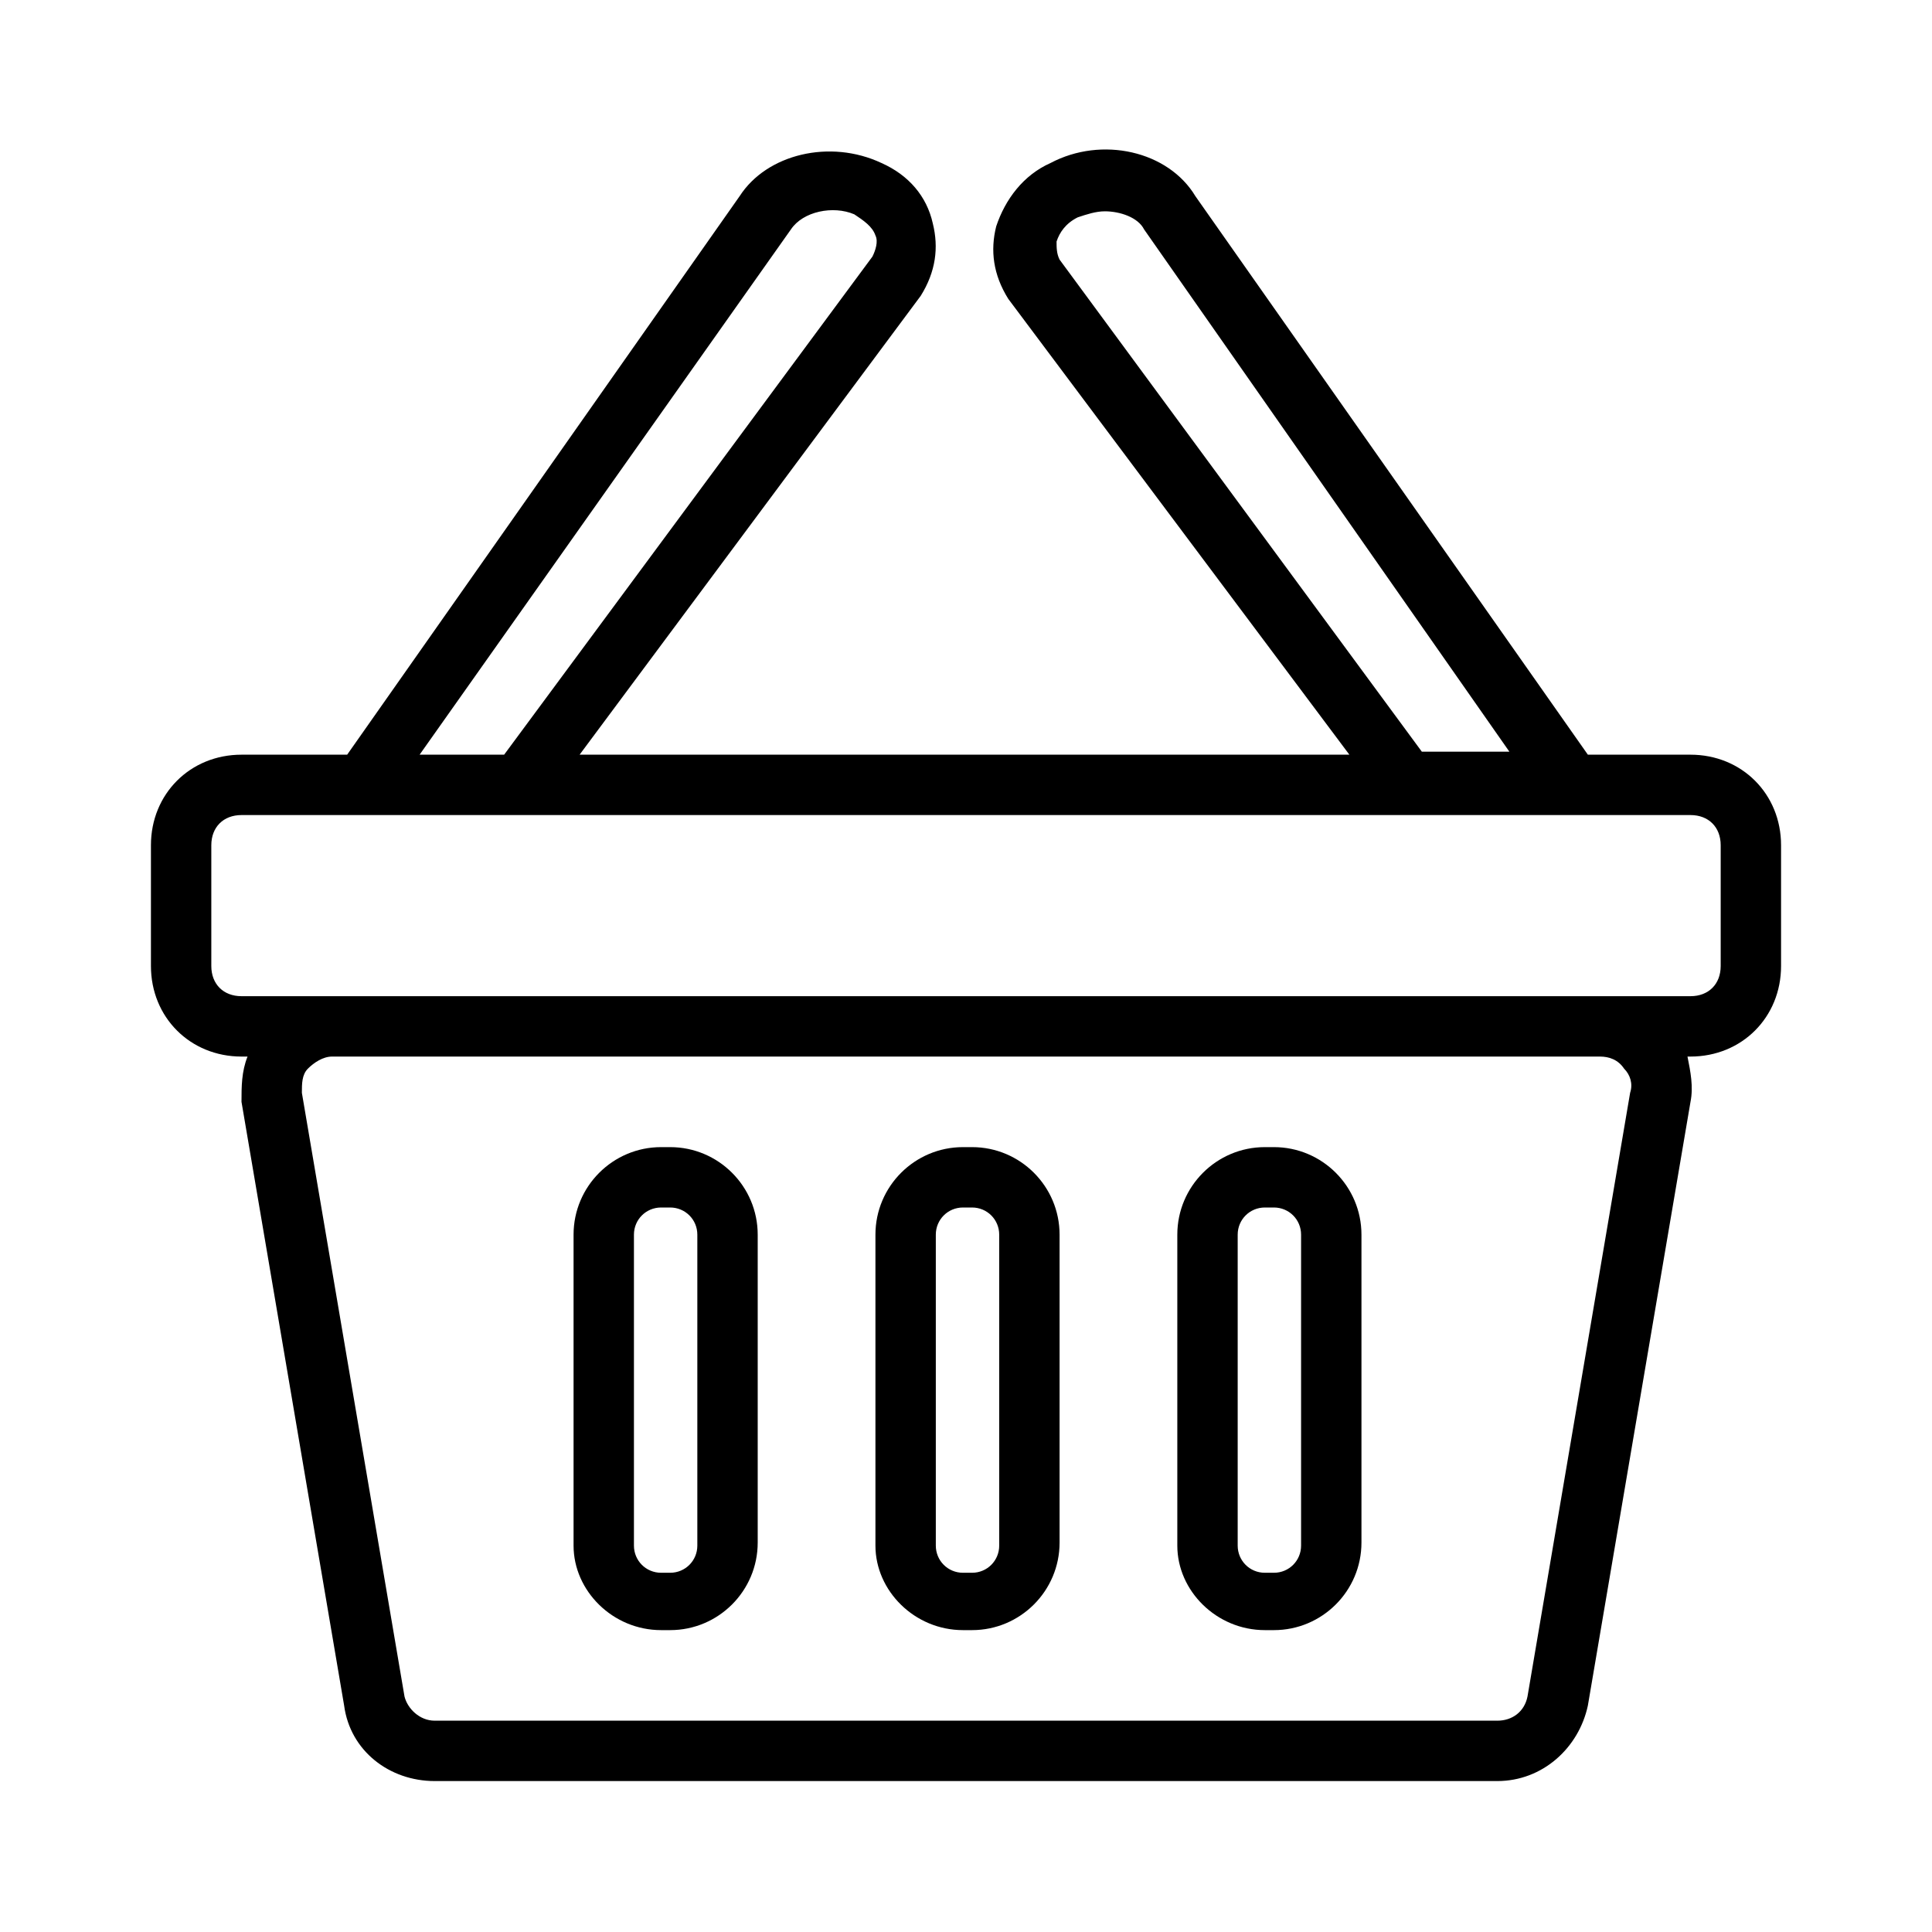
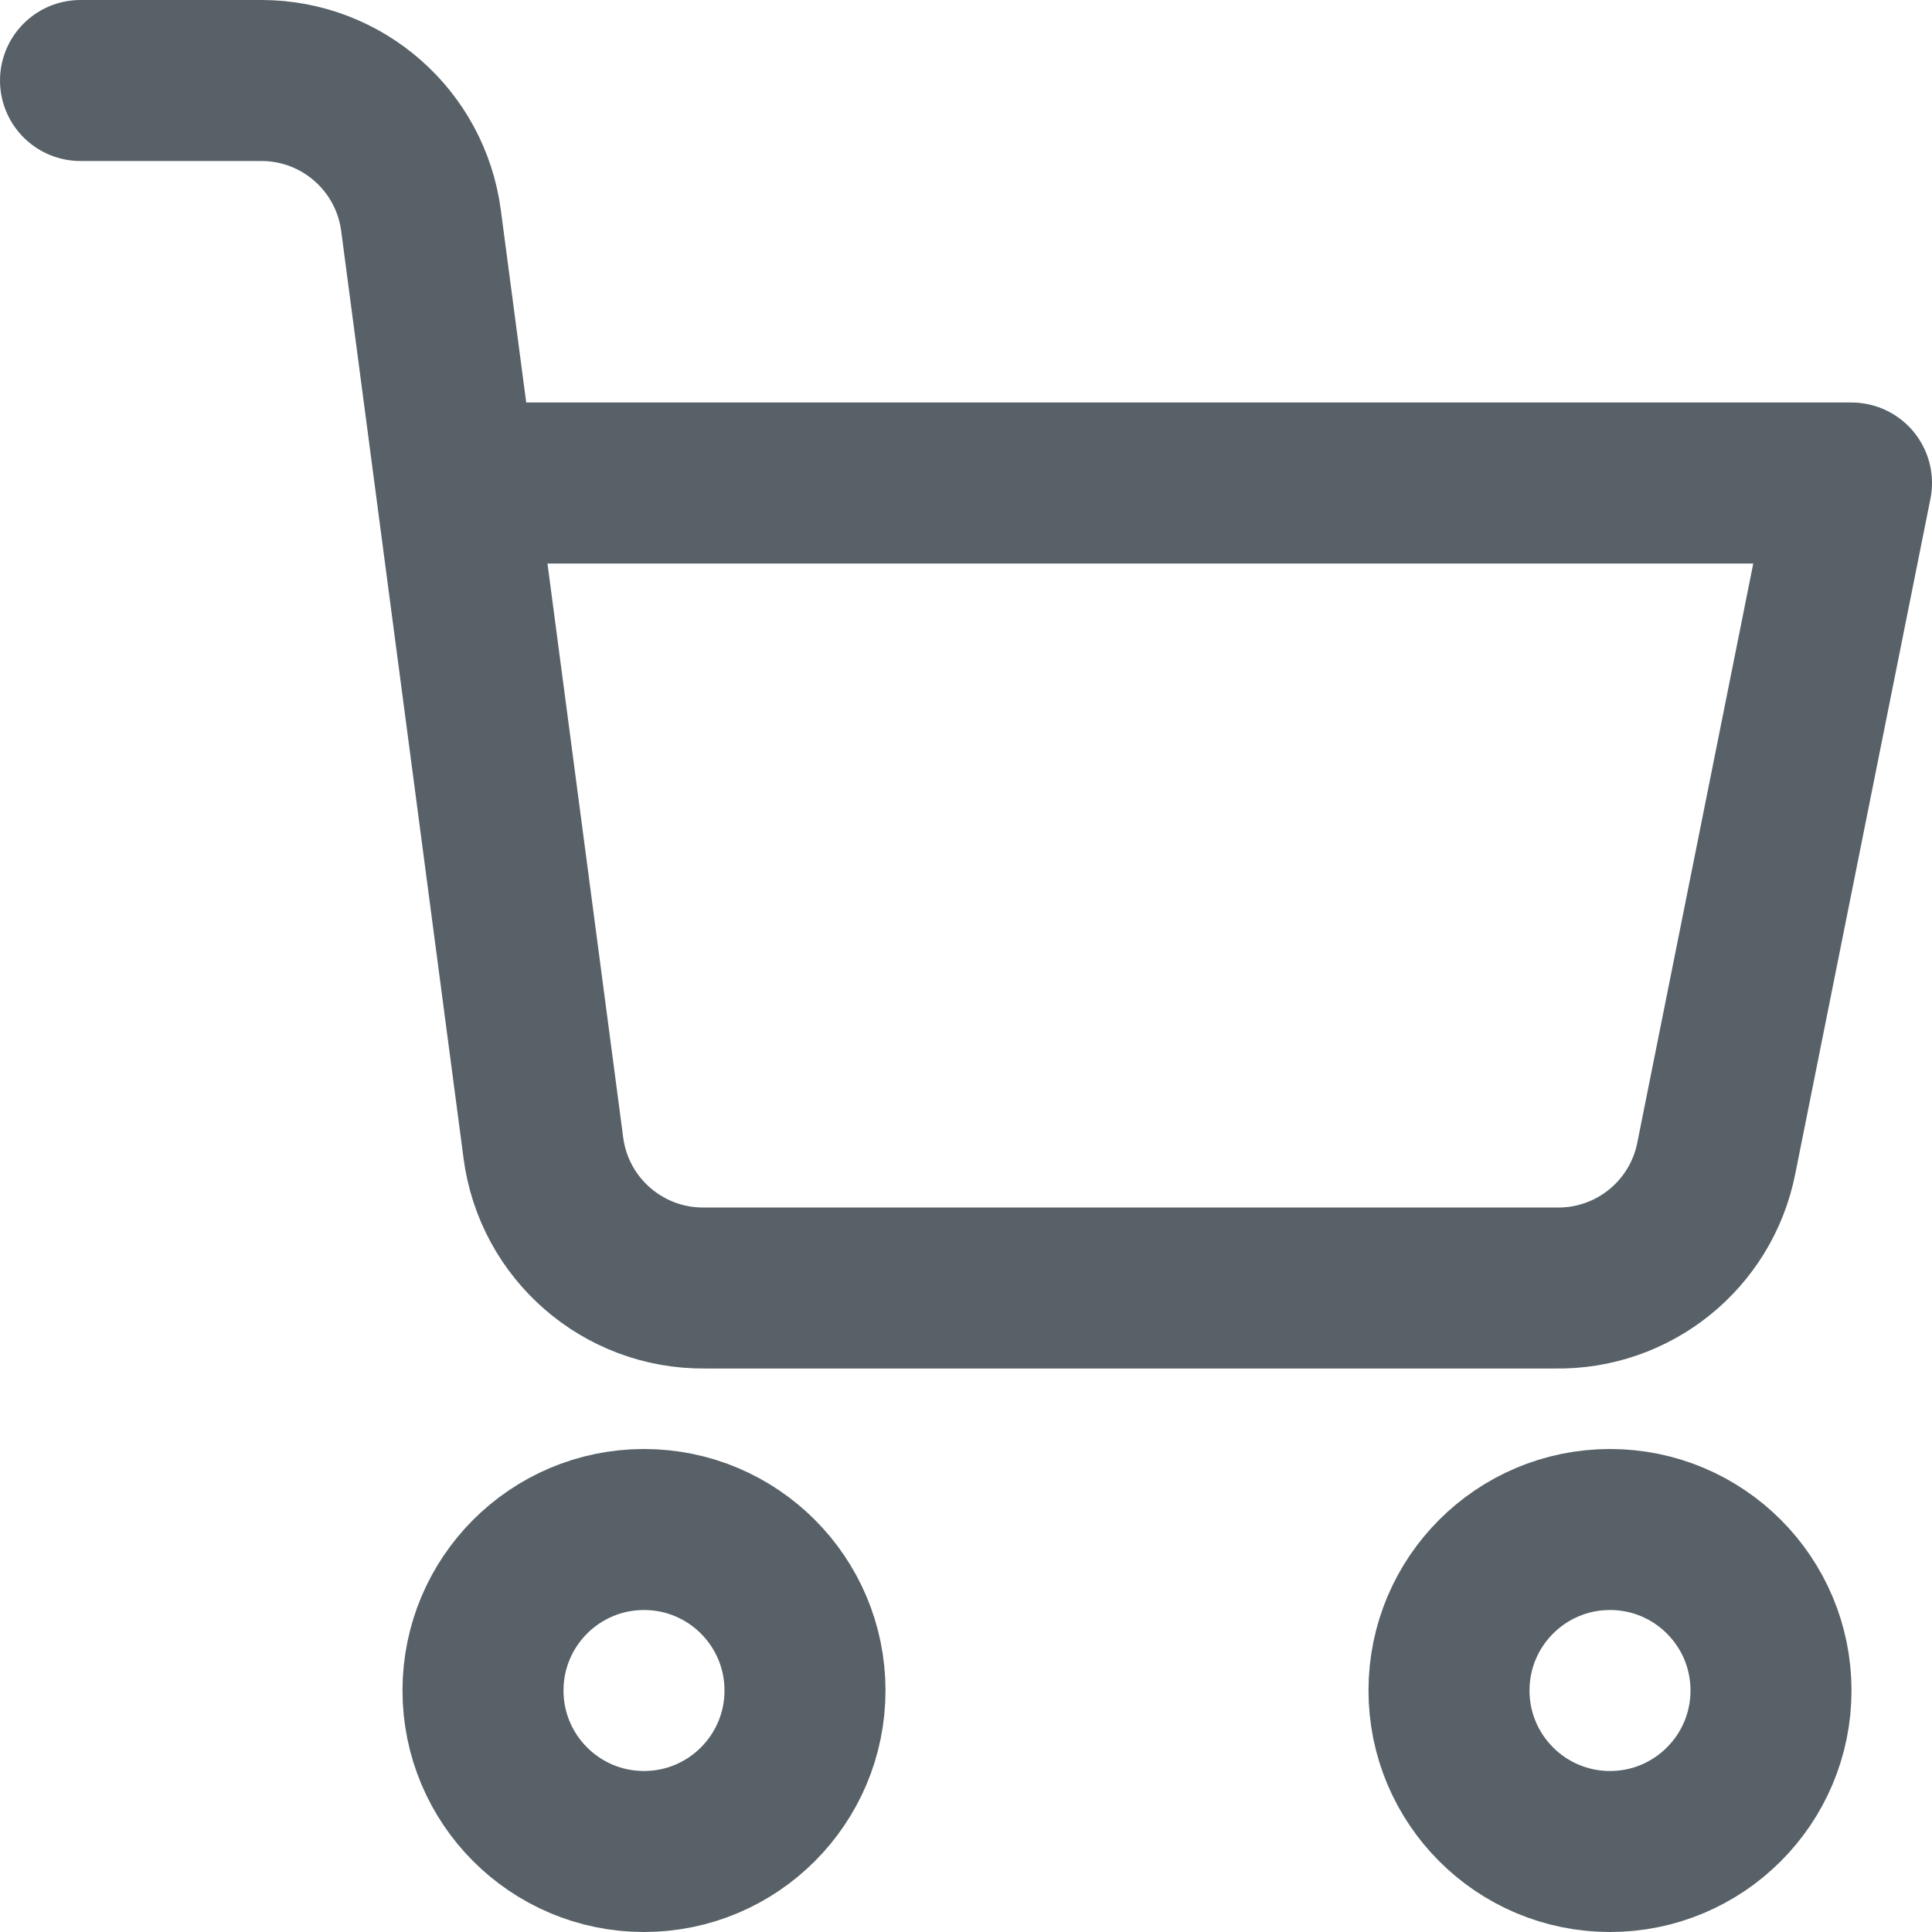
- <svg xmlns="http://www.w3.org/2000/svg" style="enable-background:new 0 0 64 64;" version="1.1" viewBox="0 0 64 64" xml:space="preserve">
-   <g>
-     <path d="M56,25h-3.4l-13-18.5c-0.9-1.5-3.1-2-4.8-1.1c-0.9,0.4-1.5,1.2-1.8,2.1c-0.2,0.8-0.1,1.6,0.4,2.4L44.7,25    H19.2L30.5,9.8C31,9,31.1,8.2,30.9,7.4c-0.2-0.9-0.8-1.6-1.7-2c-1.7-0.8-3.8-0.3-4.7,1.1L11.5,25H8c-1.7,0-3,1.3-3,3v4    c0,1.7,1.3,3,3,3h0.2C8,35.5,8,36,8,36.5l3.4,20c0.2,1.5,1.5,2.5,3,2.5h35.2c1.5,0,2.7-1.1,3-2.5l3.4-20c0.1-0.5,0-1-0.1-1.5H56    c1.7,0,3-1.3,3-3v-4C59,26.3,57.7,25,56,25z M35,8c0.1-0.3,0.3-0.6,0.7-0.8C36,7.1,36.3,7,36.6,7c0.5,0,1.1,0.2,1.3,0.6l12.1,17.3    l-2.9,0l-12-16.3C35,8.4,35,8.2,35,8z M26.2,7.6c0.4-0.6,1.4-0.8,2.1-0.5c0.3,0.2,0.6,0.4,0.7,0.7c0.1,0.2,0,0.5-0.1,0.7L16.7,25    h-2.8L26.2,7.6z M53.8,35.4c0.2,0.2,0.3,0.5,0.2,0.8l-3.4,20c-0.1,0.5-0.5,0.8-1,0.8H14.4c-0.5,0-0.9-0.4-1-0.8l-3.4-20    c0-0.3,0-0.6,0.2-0.8c0.2-0.2,0.5-0.4,0.8-0.4H53C53.3,35,53.6,35.1,53.8,35.4z M57,32c0,0.6-0.4,1-1,1h-3H11H8c-0.6,0-1-0.4-1-1    v-4c0-0.6,0.4-1,1-1h4h5.2h29.4h0H56c0.6,0,1,0.4,1,1V32z" />
-     <path class="st0" d="M31.9,54h0.3c1.6,0,2.9-1.3,2.9-2.9V40.9c0-1.6-1.3-2.9-2.9-2.9h-0.3c-1.6,0-2.9,1.3-2.9,2.9v10.3    C29,52.7,30.3,54,31.9,54z M31,40.9c0-0.5,0.4-0.9,0.9-0.9h0.3c0.5,0,0.9,0.4,0.9,0.9v10.3c0,0.5-0.4,0.9-0.9,0.9h-0.3    c-0.5,0-0.9-0.4-0.9-0.9V40.9z" />
-     <path class="st0" d="M21.9,54h0.3c1.6,0,2.9-1.3,2.9-2.9V40.9c0-1.6-1.3-2.9-2.9-2.9h-0.3c-1.6,0-2.9,1.3-2.9,2.9v10.3    C19,52.7,20.3,54,21.9,54z M21,40.9c0-0.5,0.4-0.9,0.9-0.9h0.3c0.5,0,0.9,0.4,0.9,0.9v10.3c0,0.5-0.4,0.9-0.9,0.9h-0.3    c-0.5,0-0.9-0.4-0.9-0.9V40.9z" />
-     <path class="st0" d="M41.9,54h0.3c1.6,0,2.9-1.3,2.9-2.9V40.9c0-1.6-1.3-2.9-2.9-2.9h-0.3c-1.6,0-2.9,1.3-2.9,2.9v10.3    C39,52.7,40.3,54,41.9,54z M41,40.9c0-0.5,0.4-0.9,0.9-0.9h0.3c0.5,0,0.9,0.4,0.9,0.9v10.3c0,0.5-0.4,0.9-0.9,0.9h-0.3    c-0.5,0-0.9-0.4-0.9-0.9V40.9z" />
-   </g>
+ <svg xmlns="http://www.w3.org/2000/svg" height="24" viewBox="0 0 24 24" width="24">
+   <circle cx="8" cy="21" fill="none" r="2" stroke="#576167" stroke-linecap="round" stroke-linejoin="round" stroke-width="2" />
+   <circle cx="20" cy="21" fill="none" r="2" stroke="#576167" stroke-linecap="round" stroke-linejoin="round" stroke-width="2" />
+   <path d="M5.67,6H23l-1.68,8.39a2,2,0,0,1-2,1.61H8.75a2,2,0,0,1-2-1.74L5.23,2.74A2,2,0,0,0,3.25,1H1" fill="none" stroke="#576167" stroke-linecap="round" stroke-linejoin="round" stroke-width="2" />
</svg>
